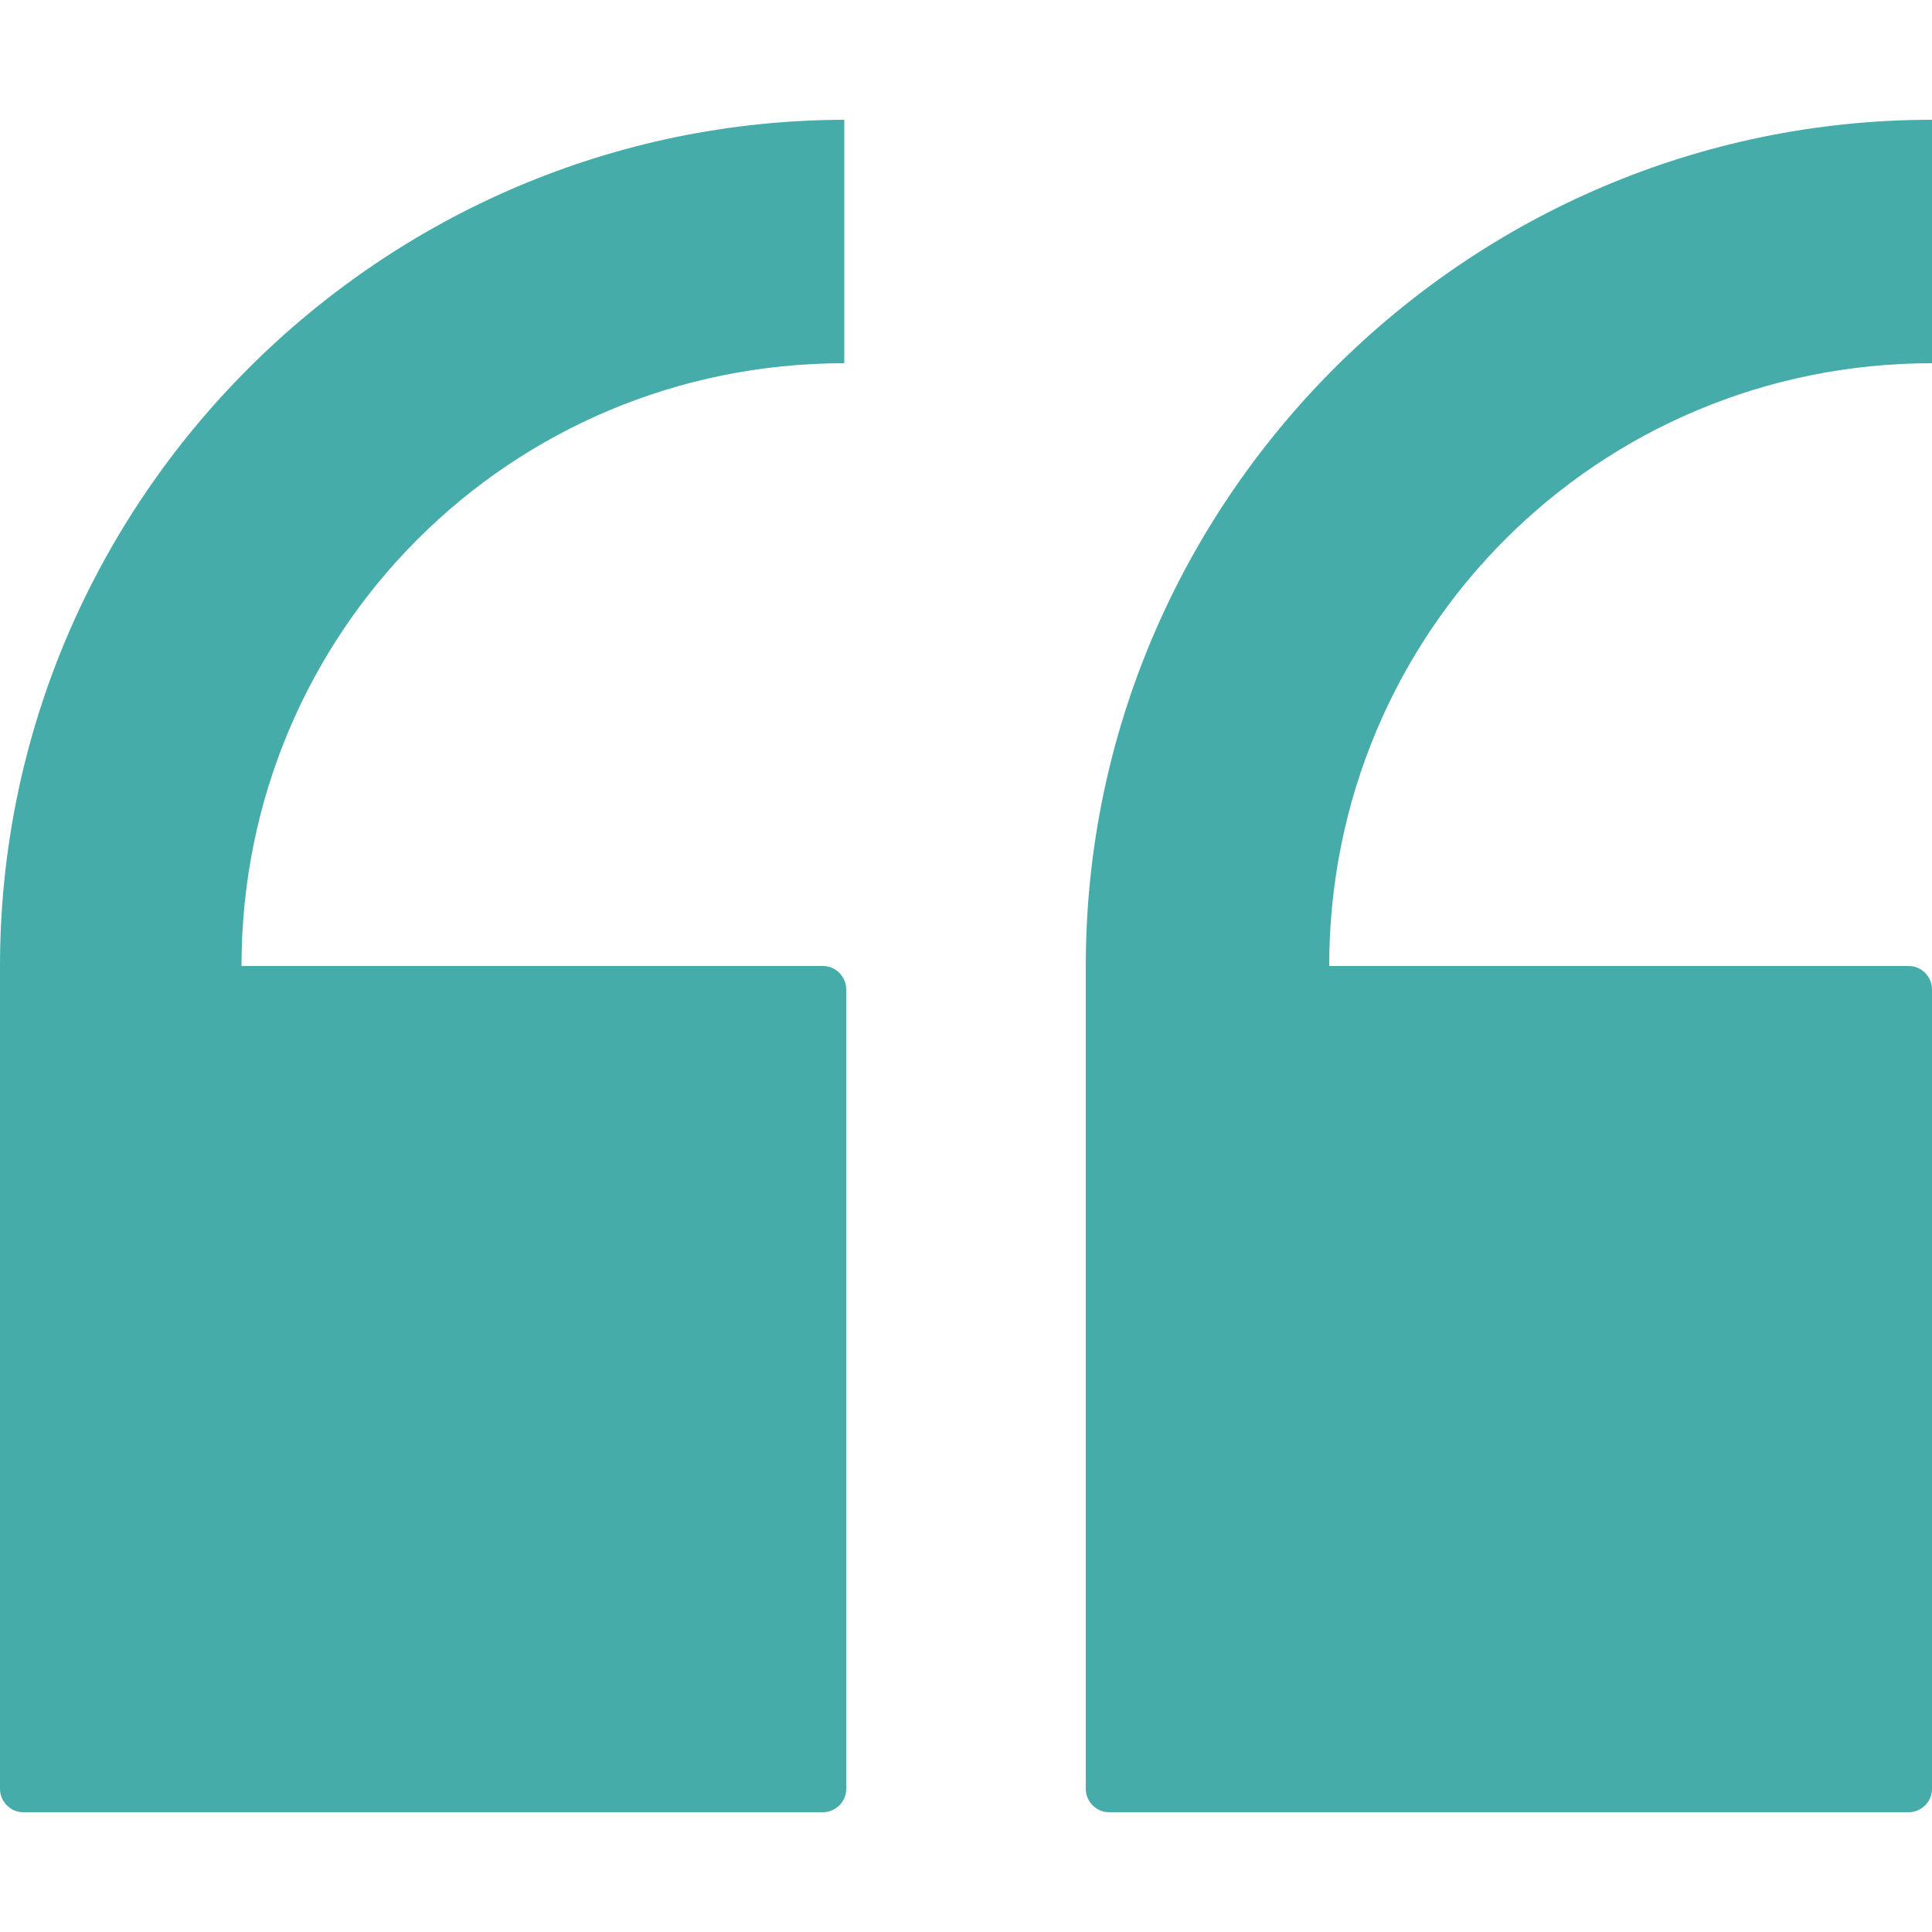
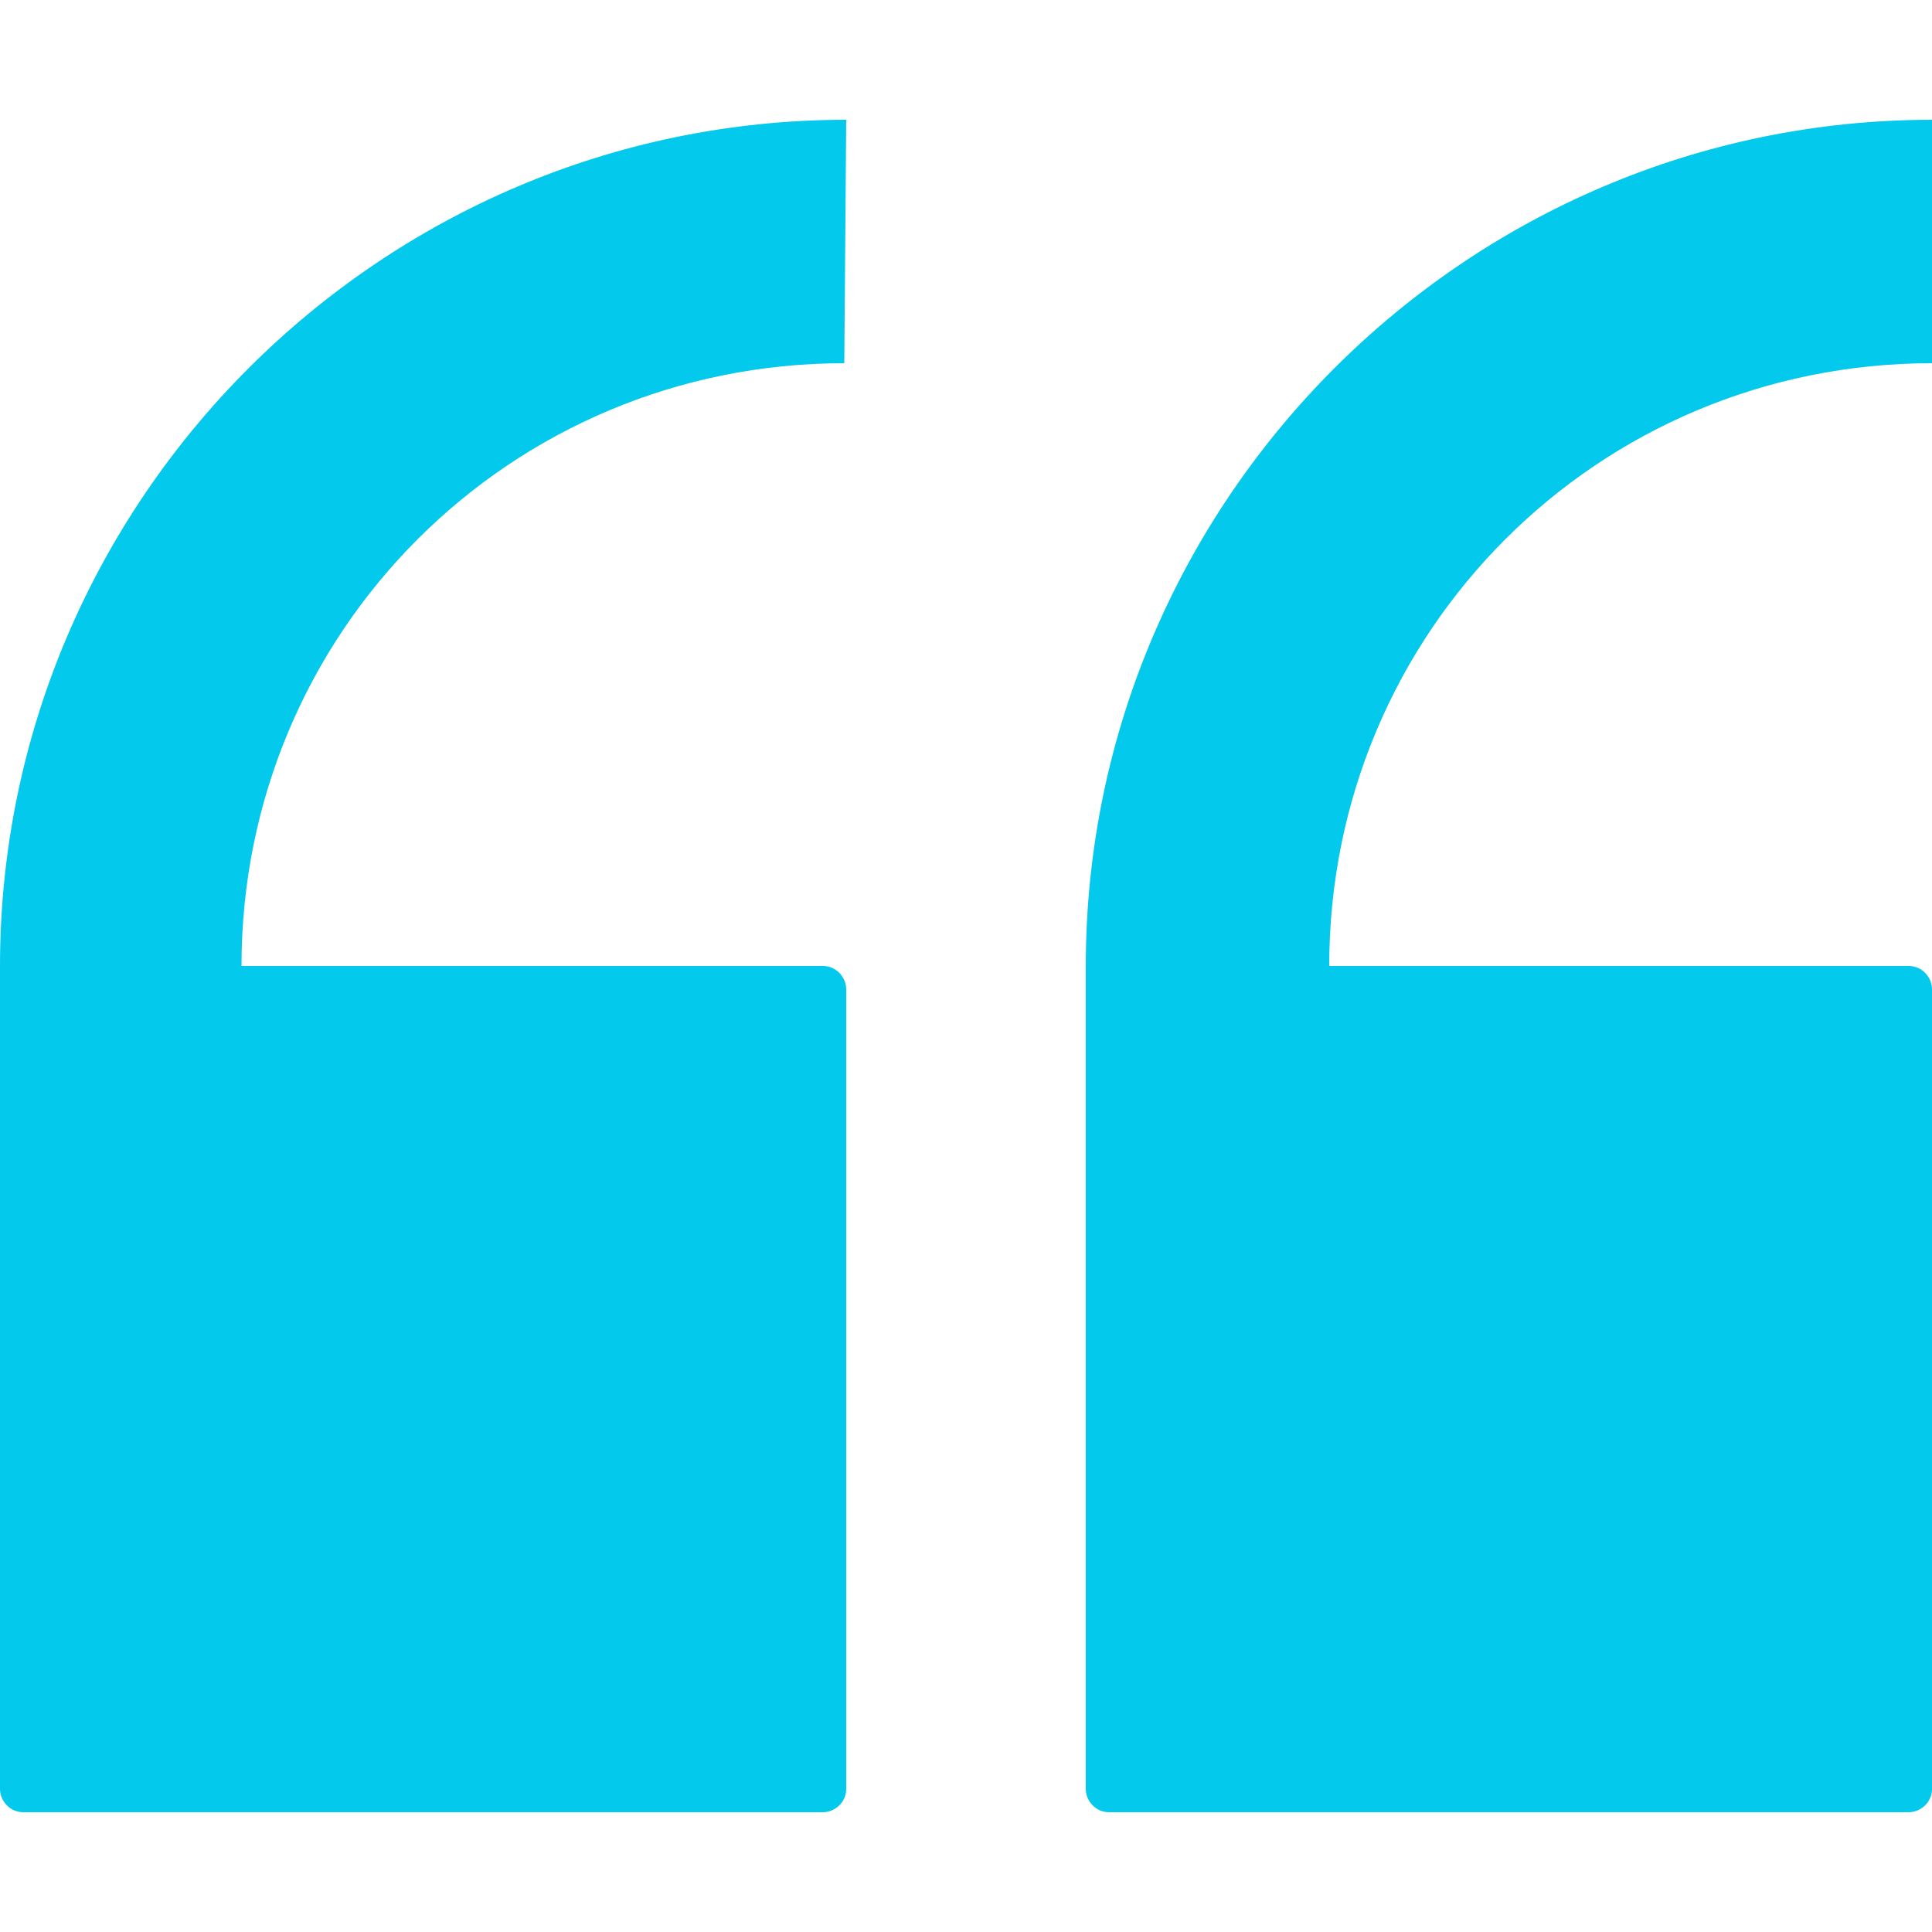
<svg xmlns="http://www.w3.org/2000/svg" version="1.1" id="Layer_1" x="0px" y="0px" viewBox="0 0 100 100" style="enable-background:new 0 0 100 100;" xml:space="preserve">
  <style type="text/css">
- 	.st0{fill:#46ACAA;}
+ 	.st0{fill:#03C9EC;}
</style>
-   <path class="st0" d="M43.8,6.2C19.7,6.2,0,25.9,0,50v42.6c0,0.6,0.5,1.2,1.2,1.2h41.4c0.6,0,1.2-0.5,1.2-1.2V51.2  c0-0.6-0.5-1.2-1.2-1.2H12.5c0-17.3,13.9-31.2,31.2-31.2V6.2z M100,6.2C75.9,6.2,56.2,25.9,56.2,50v42.6c0,0.6,0.5,1.2,1.2,1.2h41.4  c0.6,0,1.2-0.5,1.2-1.2V51.2c0-0.6-0.5-1.2-1.2-1.2H68.8c0-17.3,13.9-31.2,31.2-31.2V6.2z" />
+   <path class="st0" d="M43.8,6.2C19.7,6.2,0,25.9,0,50v42.6c0,0.6,0.5,1.2,1.2,1.2h41.4c0.6,0,1.2-0.5,1.2-1.2V51.2  c0-0.6-0.5-1.2-1.2-1.2H12.5c0-17.3,13.9-31.2,31.2-31.2L43.8,6.2L43.8,6.2z M100,6.2C75.9,6.2,56.2,25.9,56.2,50v42.6  c0,0.6,0.5,1.2,1.2,1.2h41.4c0.6,0,1.2-0.5,1.2-1.2V51.2c0-0.6-0.5-1.2-1.2-1.2h-30c0-17.3,13.9-31.2,31.2-31.2V6.2z" />
</svg>
